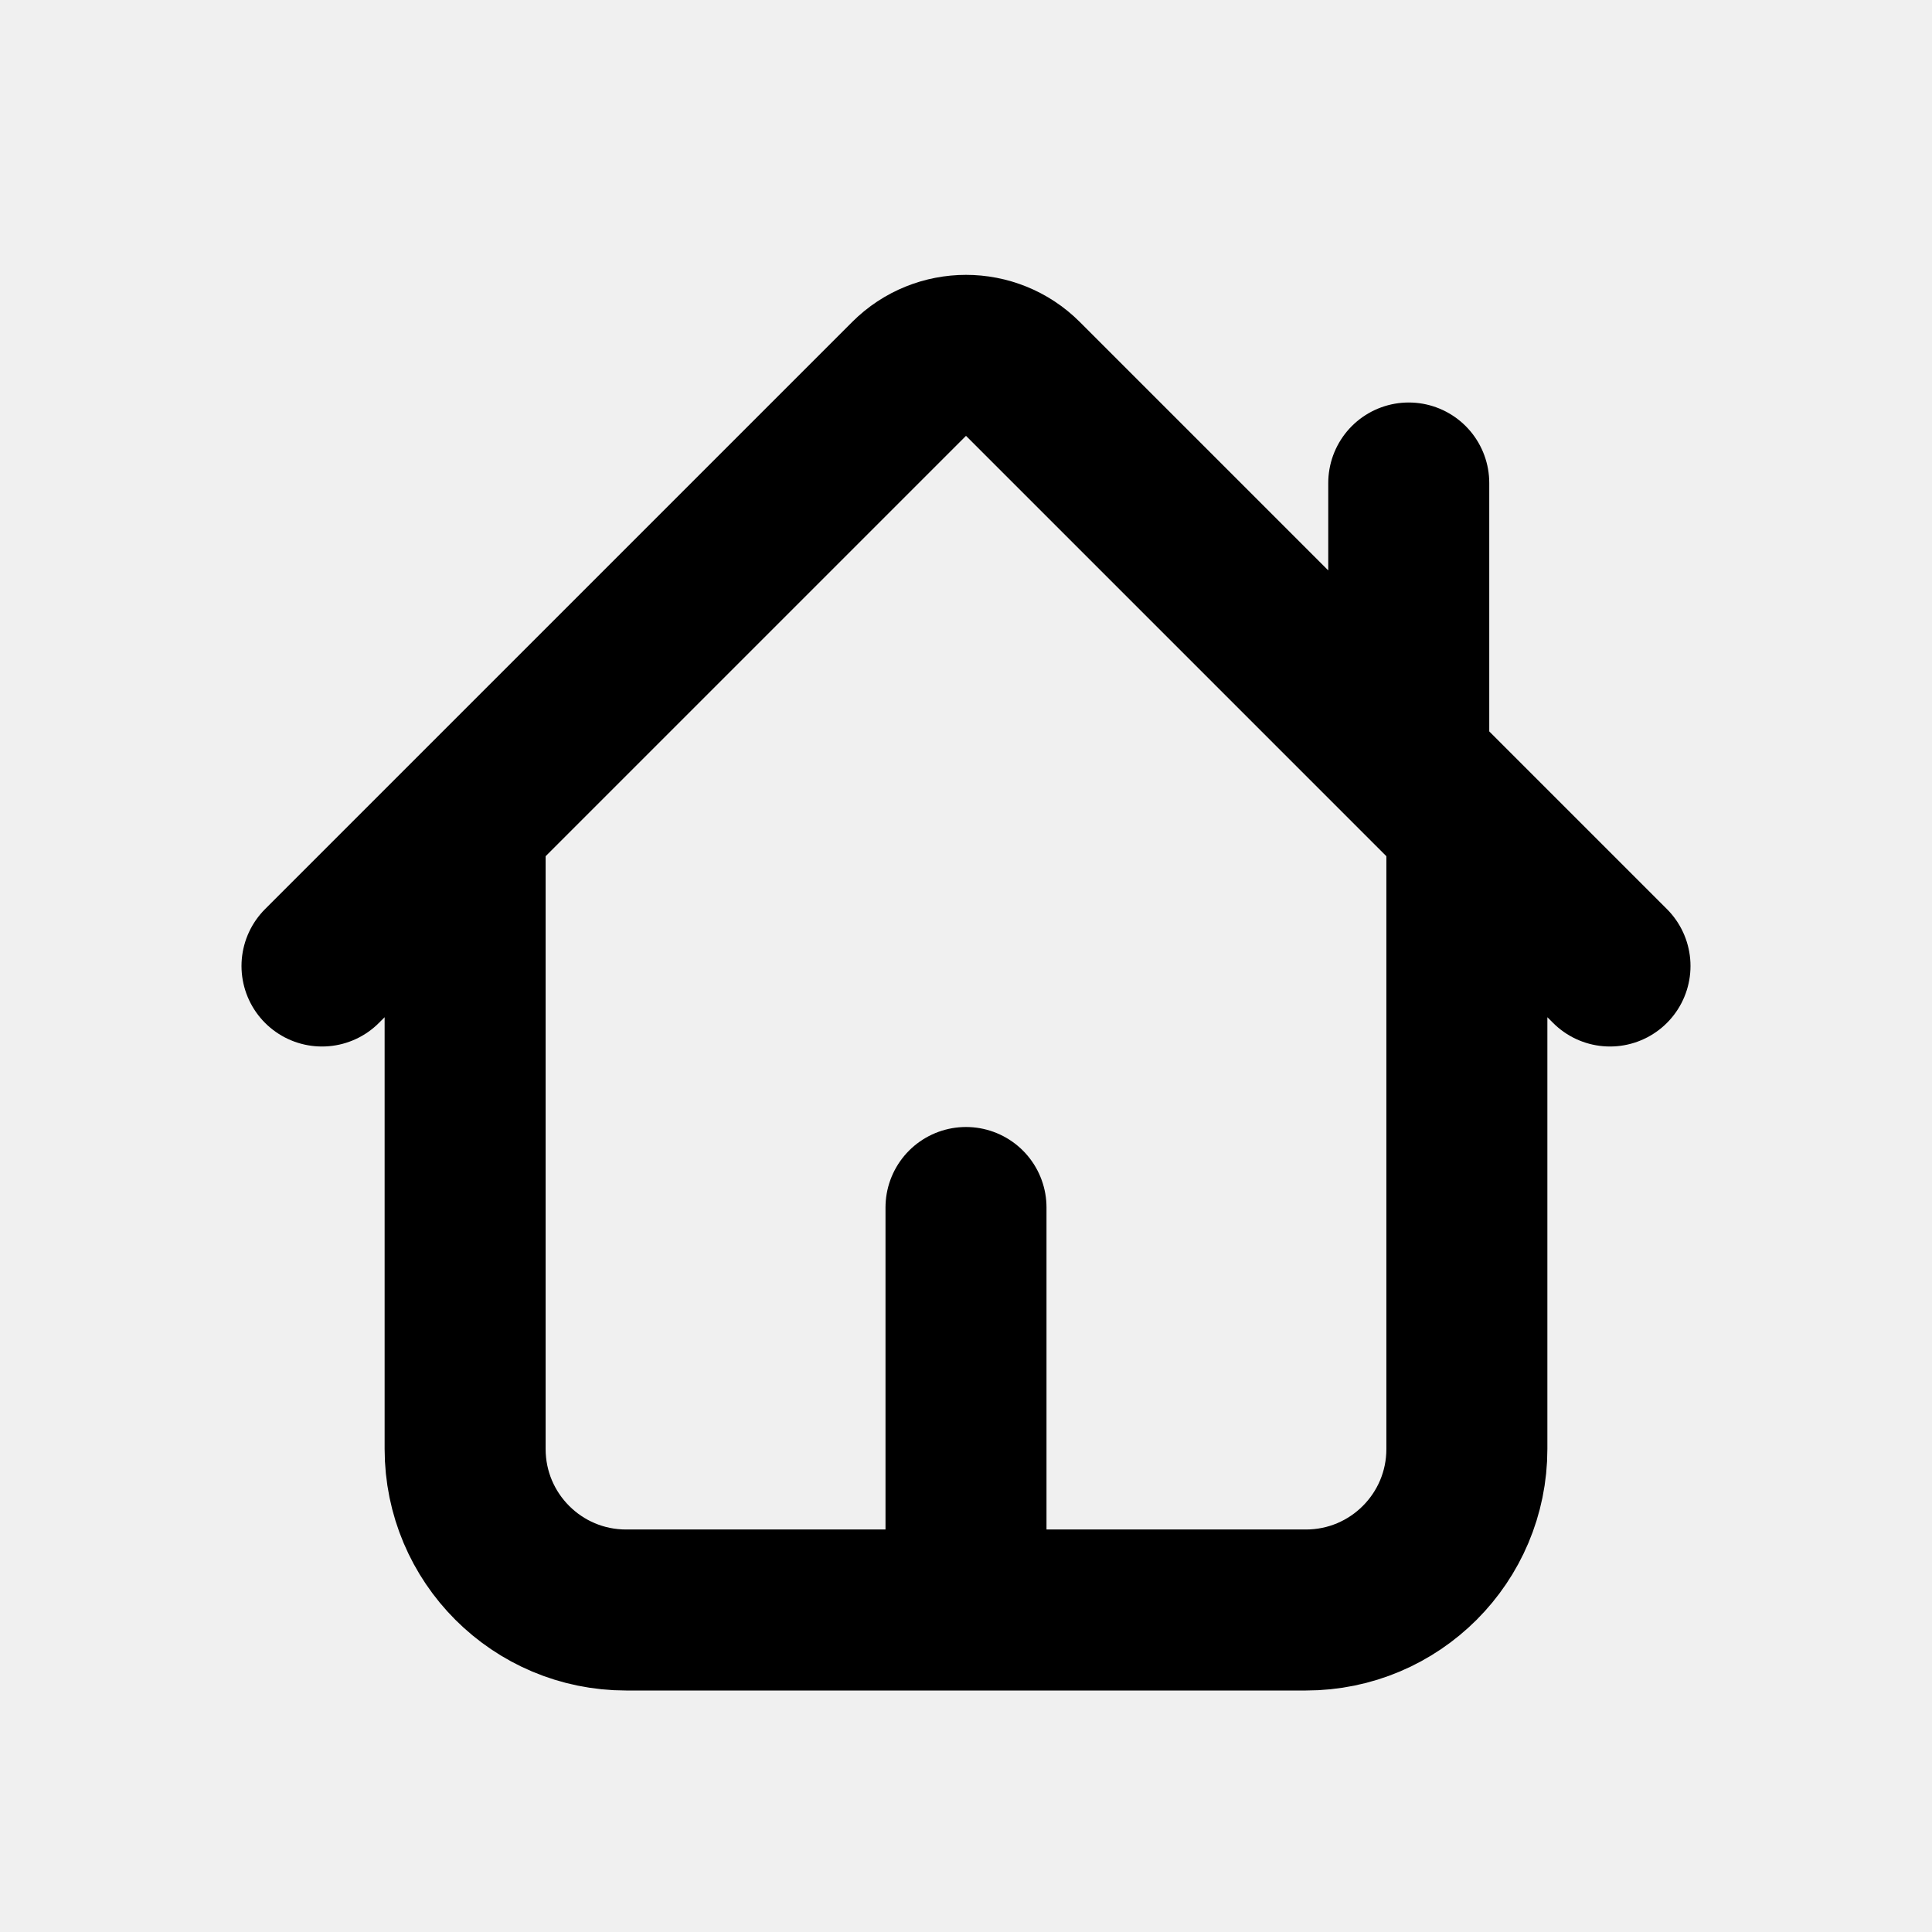
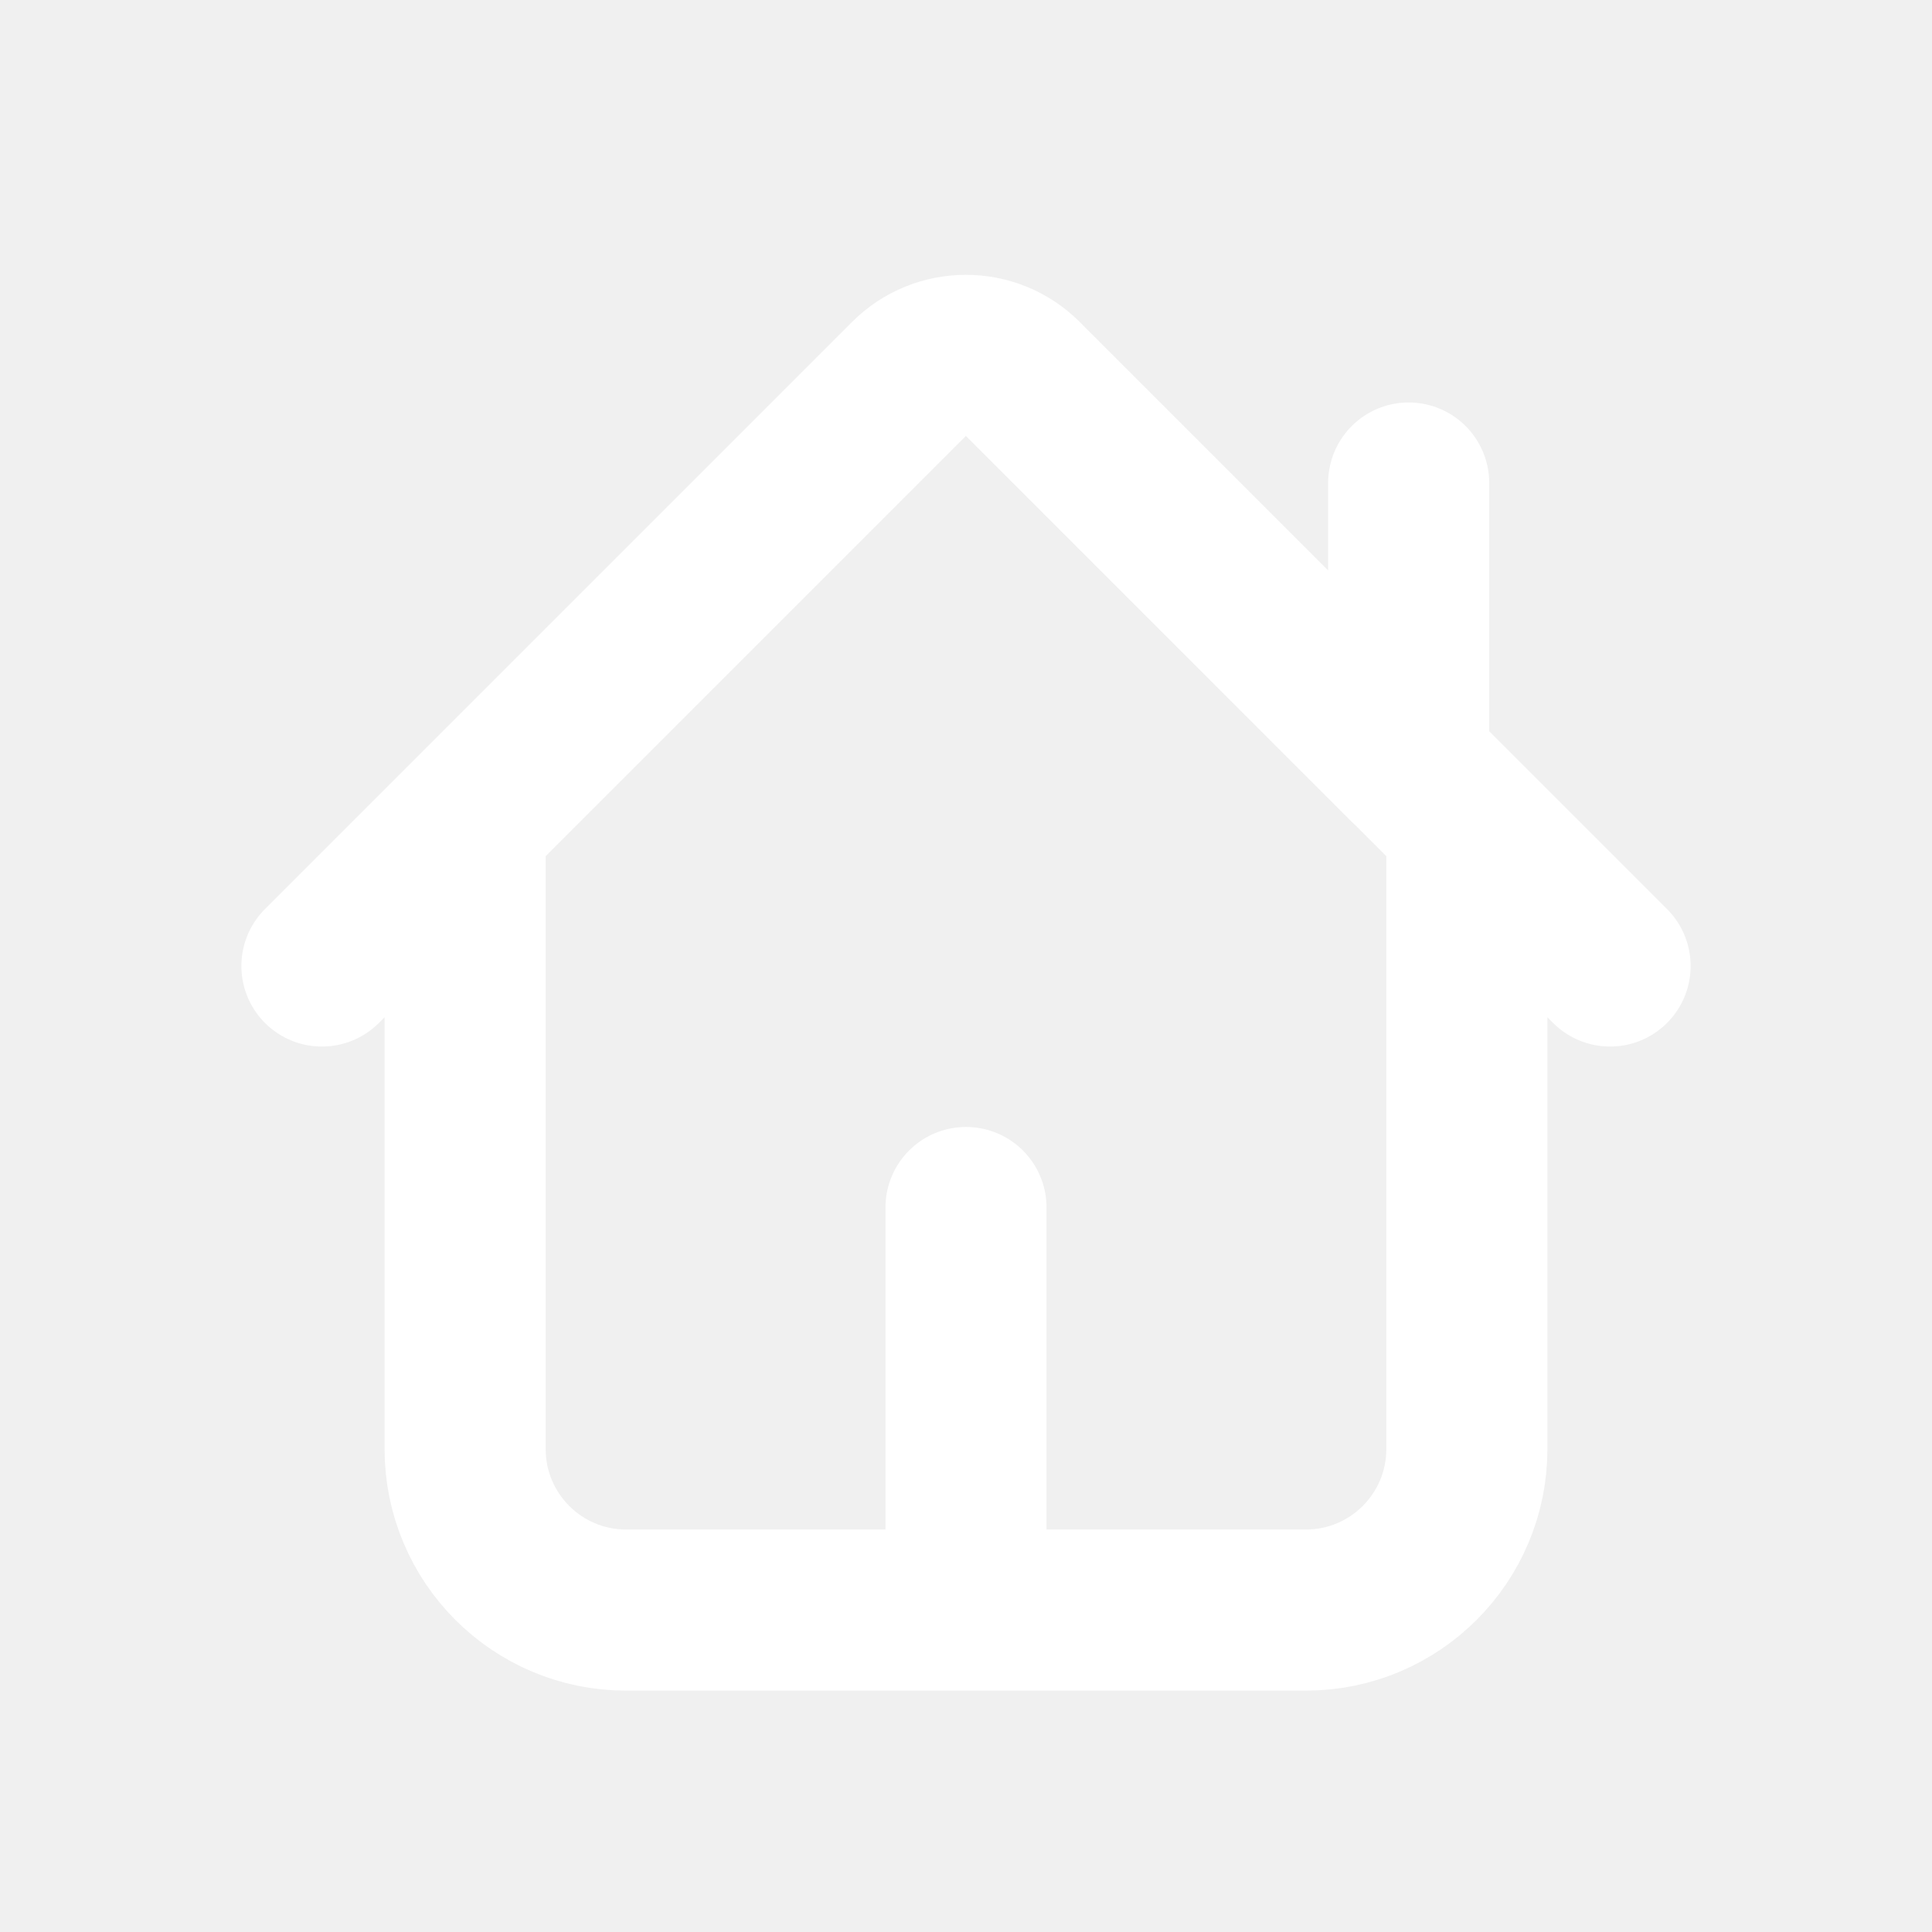
- <svg xmlns="http://www.w3.org/2000/svg" width="800px" height="800px" viewBox="0 0 24 24" fill="none">
-   <path d="M5.778 10.222V18C5.778 19.105 6.673 20 7.778 20H12M5.778 10.222L11.293 4.707C11.683 4.317 12.317 4.317 12.707 4.707L17.5 9.5M5.778 10.222L4 12M18.222 10.222V18C18.222 19.105 17.327 20 16.222 20H12M18.222 10.222L20 12M18.222 10.222L17.5 9.5M17.5 9.5V6M12 20V15" stroke="#000000" stroke-width="2" stroke-linecap="round" stroke-linejoin="round" />
+ <svg xmlns="http://www.w3.org/2000/svg" id="Layer_1" data-name="Layer 1" version="1.1" viewBox="0 0 800 800">
+   <defs>
+     <style>
+       .cls-1 {
+         fill: none;
+         stroke: #fff;
+         stroke-linecap: round;
+         stroke-linejoin: round;
+         stroke-width: 66.7px;
+       }
+     </style>
+   </defs>
+   <path class="cls-1" d="M192.6,340.7v259.3c0,36.8,29.8,66.7,66.7,66.7h140.7M192.6,340.7l183.8-183.8c13-13,34.1-13,47.1,0l159.8,159.8M192.6,340.7l-59.3,59.3M607.4,340.7v259.3c0,36.8-29.8,66.7-66.7,66.7h-140.7M607.4,340.7l59.3,59.3M607.4,340.7l-24.1-24.1M583.3,316.7v-116.7M400,666.7v-166.7" />
</svg>
